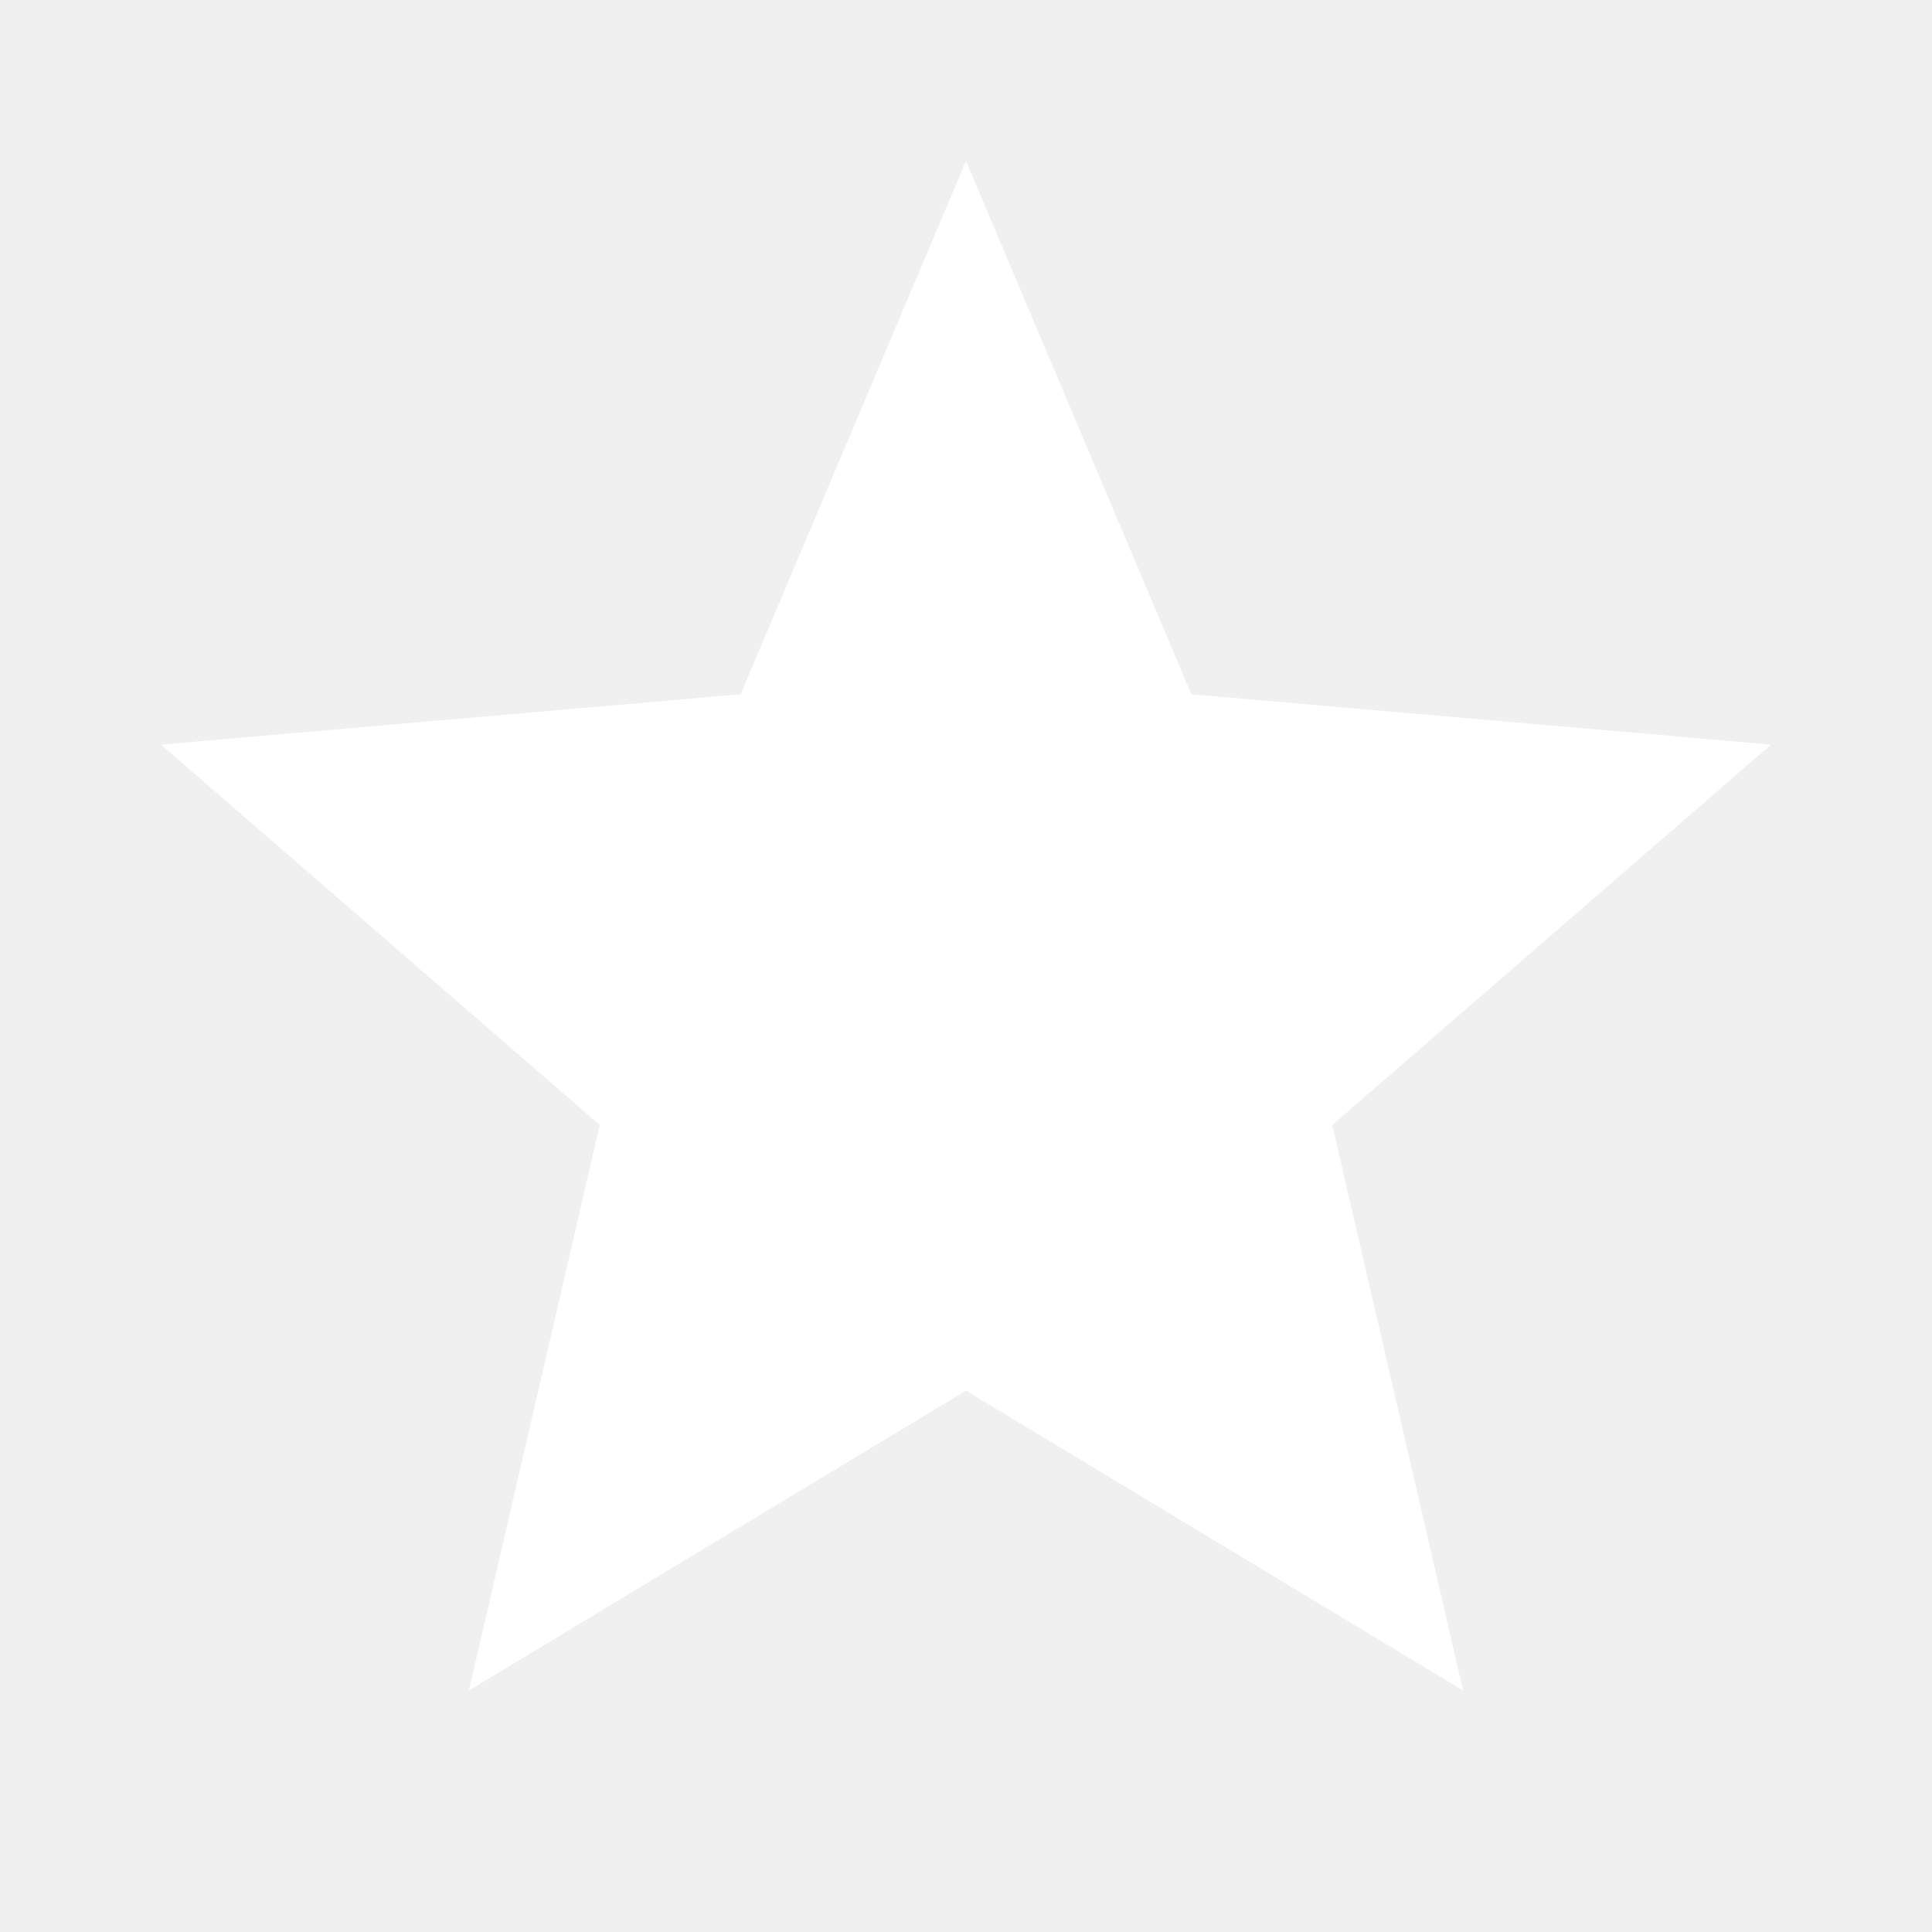
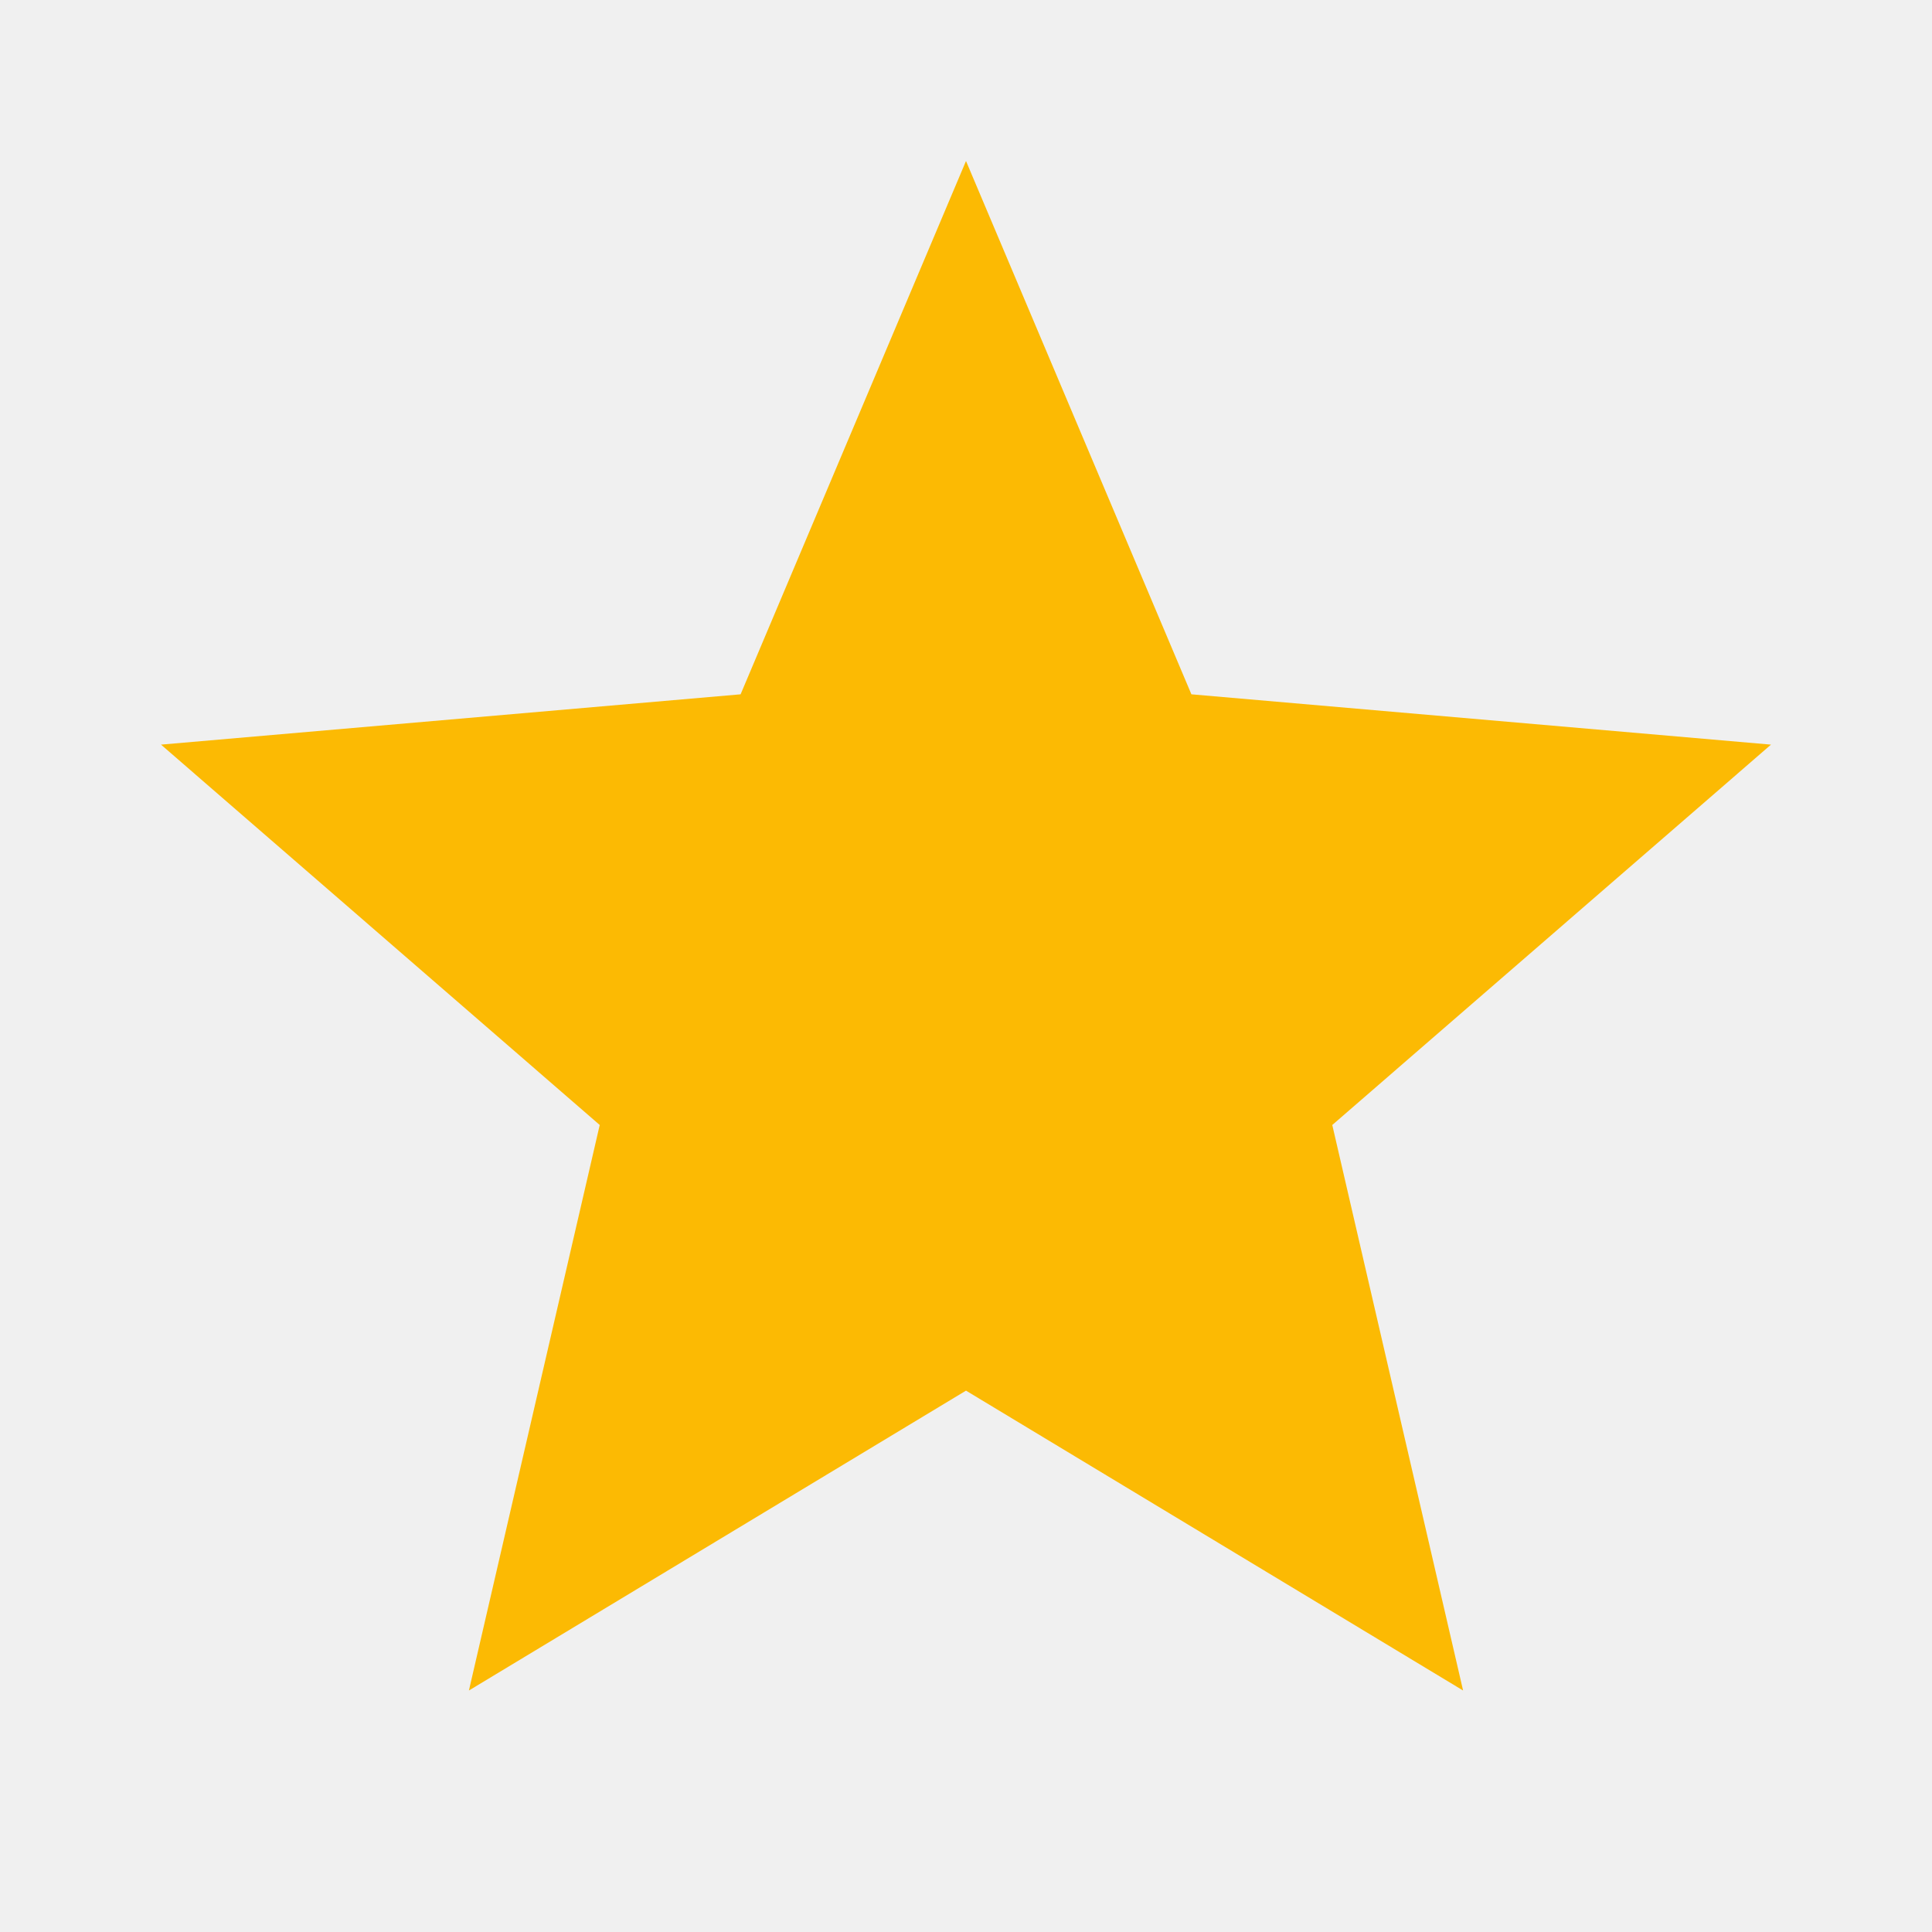
- <svg xmlns="http://www.w3.org/2000/svg" height="24px" viewBox="0 -960 960 960" width="24px" fill="#FFFFFF">
+ <svg xmlns="http://www.w3.org/2000/svg" height="24px" viewBox="0 -960 960 960" width="24px" fill="#fcba03">
  <path d="m233-120 65-281L80-590l288-25 112-265 112 265 288 25-218 189 65 281-247-149-247 149Z" />
</svg>
